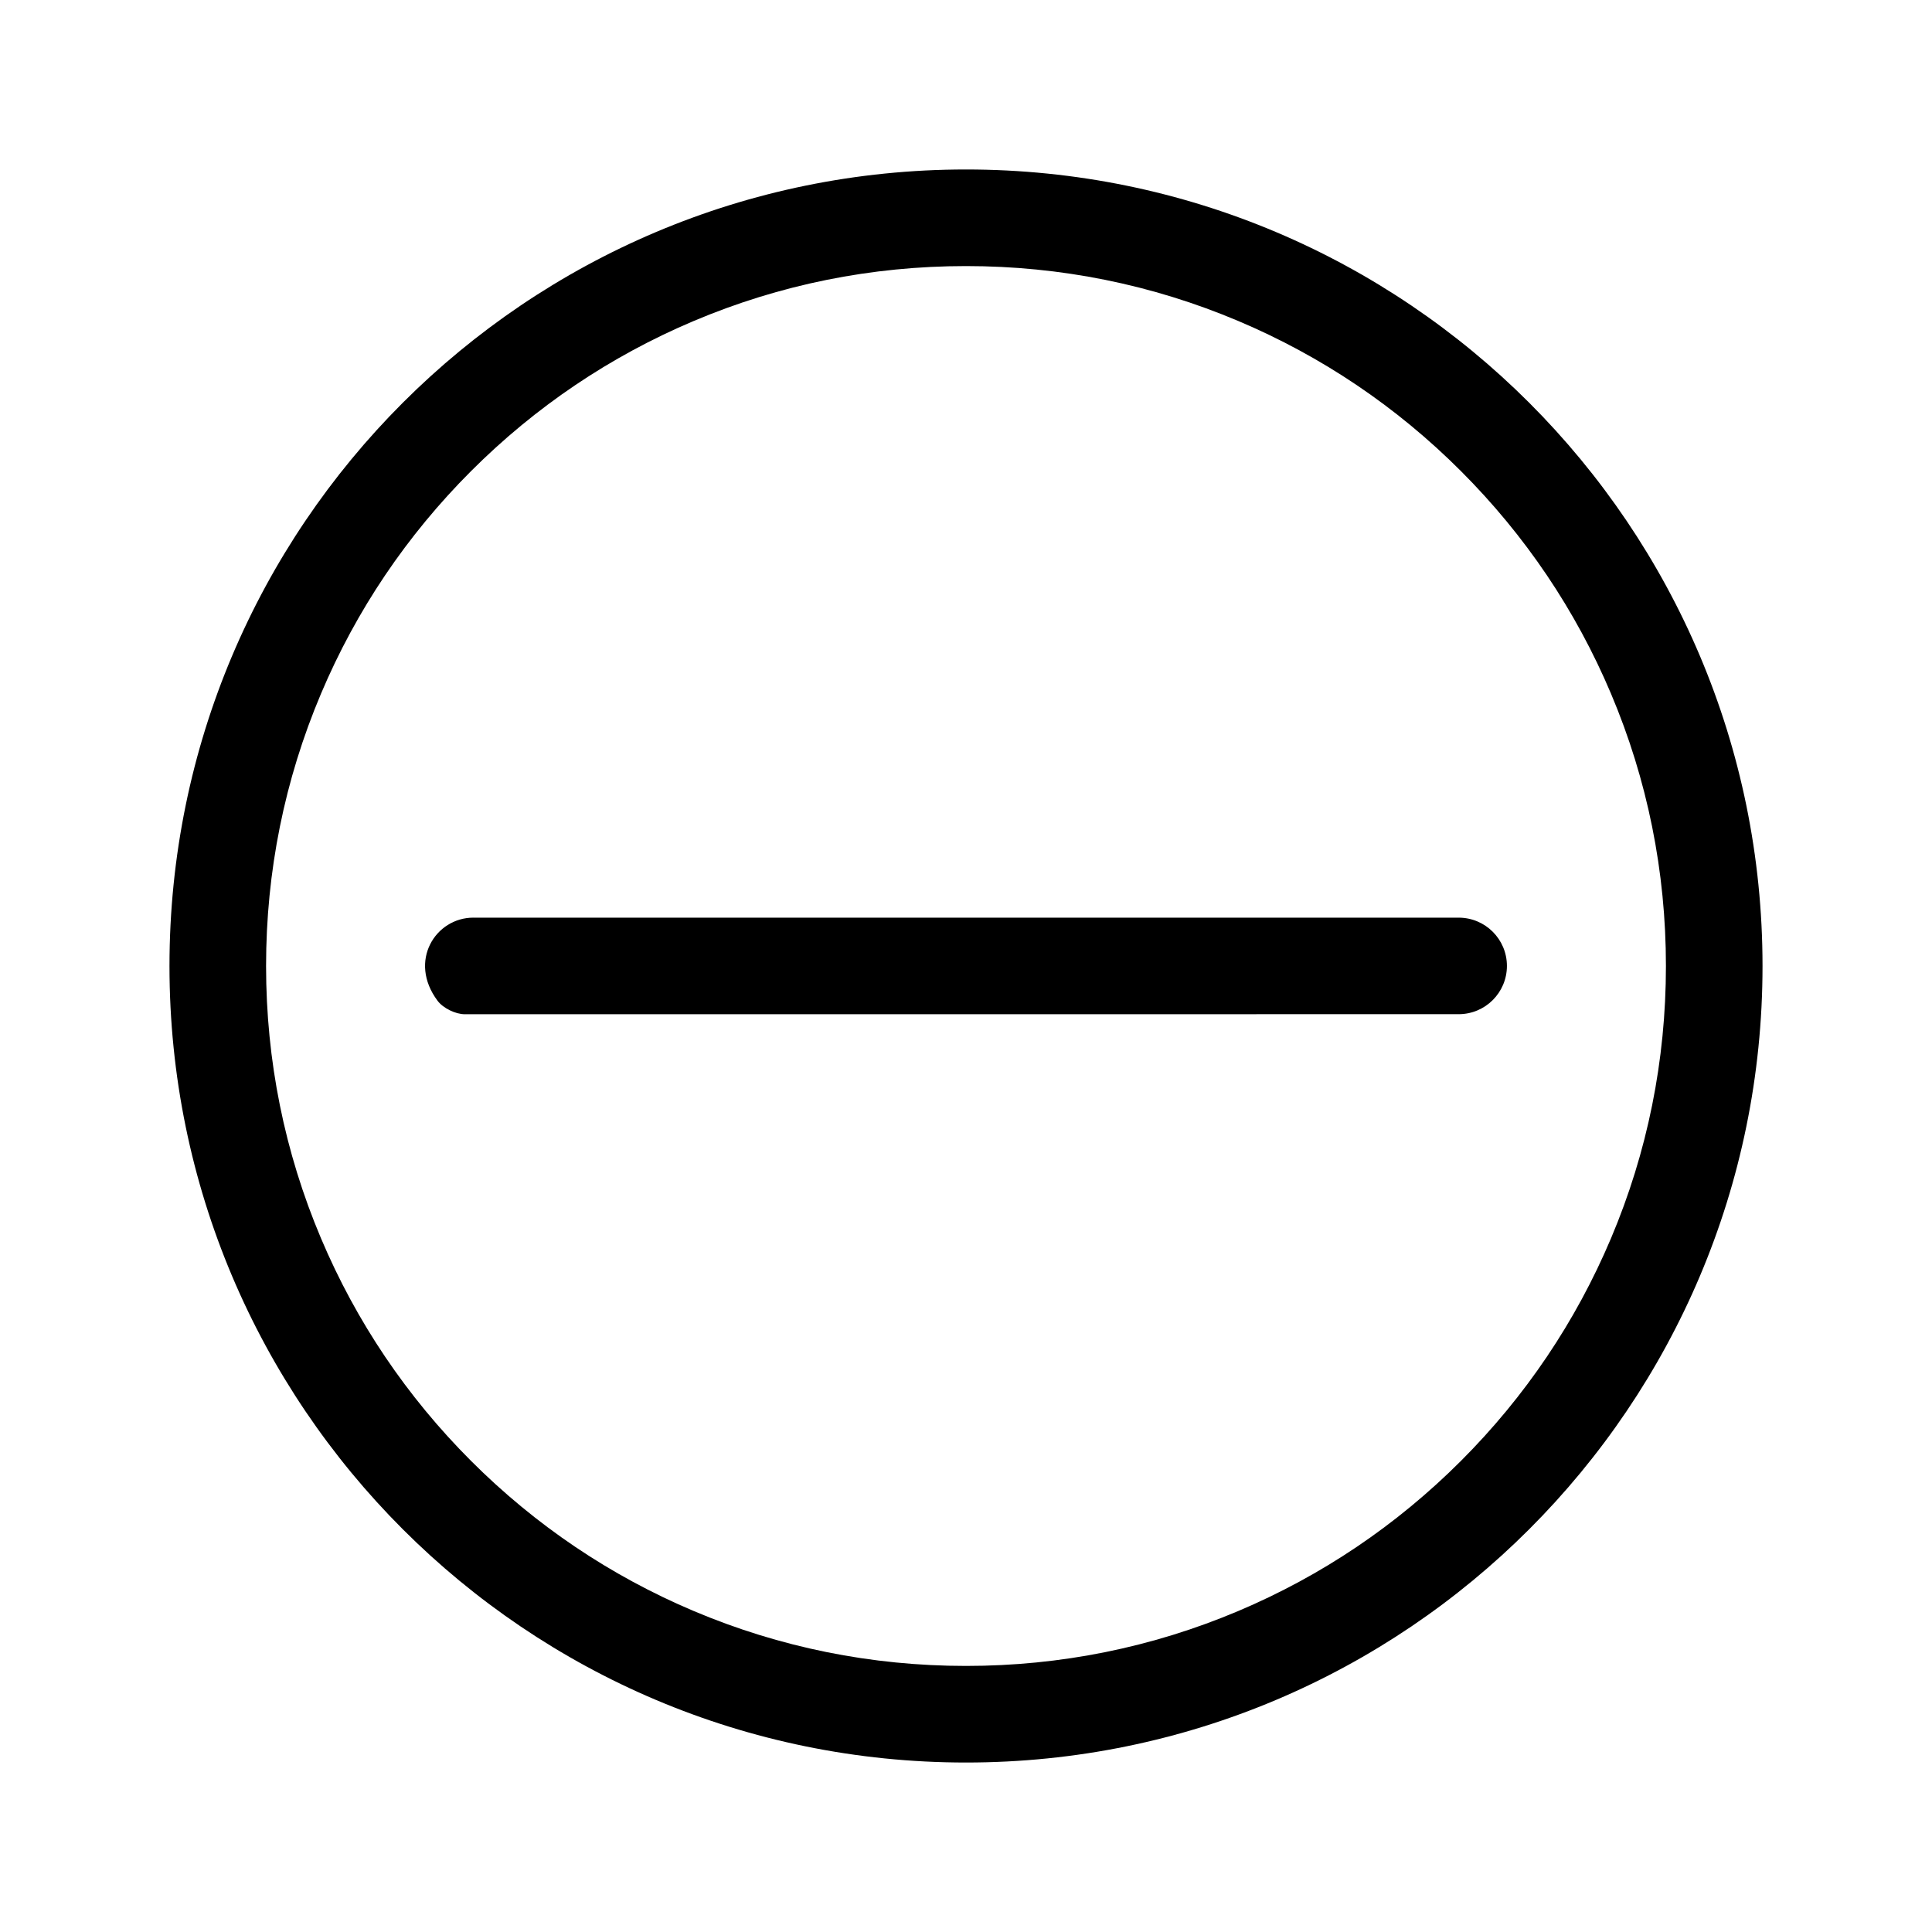
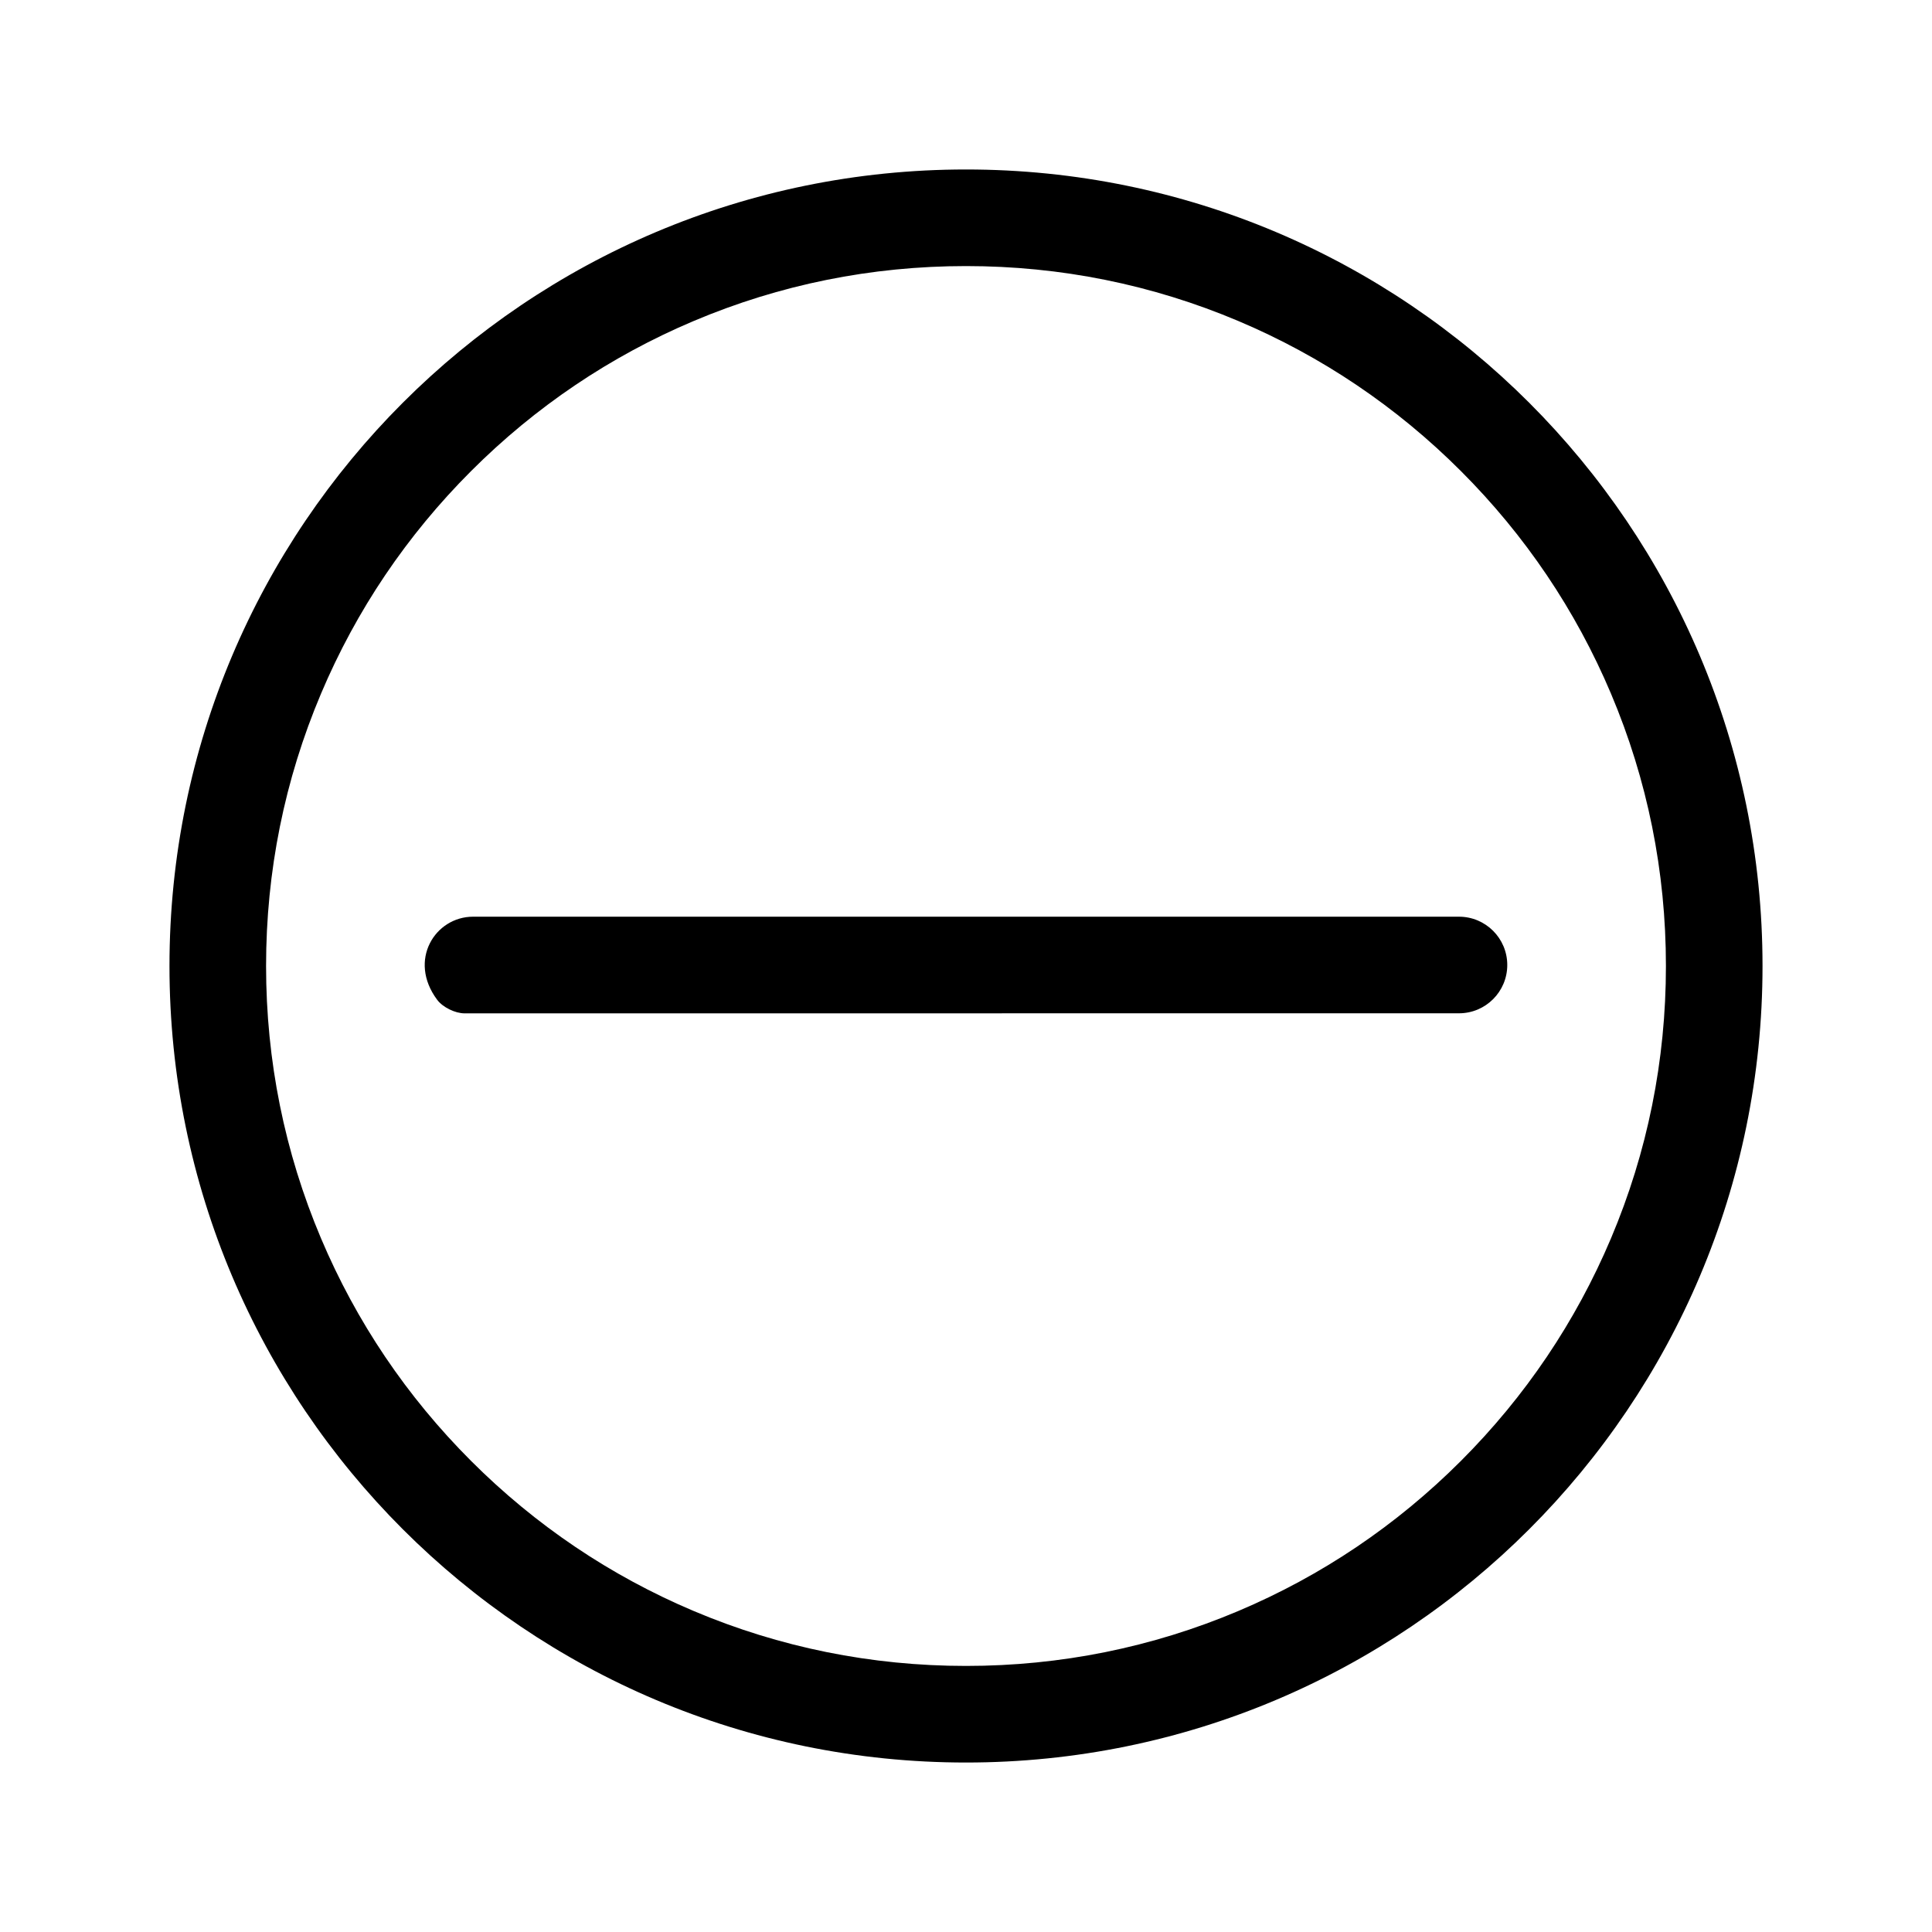
<svg xmlns="http://www.w3.org/2000/svg" id="a" data-name="layer1" viewBox="0 0 1000 1000">
-   <path d="M245.01,474.98h509.99c13.8,0,24.98,11.19,24.98,24.98h0c0,13.8-11.19,24.98-24.98,24.98l-514.38.03c-4.84,0-11.26-3.12-14.16-7-15.33-20.54-1.01-43,18.55-43Z" />
+   <path d="M244.85,474.48h510.31c13.81,0,25,11.19,25,25h0c0,13.81-11.19,25-25,25l-514.7.03c-4.85,0-11.27-3.12-14.17-7-15.34-20.55-1.01-43.03,18.56-43.03Z" />
  <path d="M500,87.72c227.7,0,412.28,184.59,412.28,412.28s-184.59,412.28-412.28,412.28S87.72,727.7,87.72,500,272.3,87.72,500,87.72ZM243.83,756.17c33.29,33.29,72.04,59.42,115.17,77.66,44.63,18.88,92.07,28.45,141,28.45s96.37-9.57,141-28.45c43.13-18.24,81.88-44.37,115.17-77.66s59.42-72.04,77.66-115.17c18.88-44.63,28.45-92.07,28.45-141s-9.57-96.37-28.45-141c-18.24-43.13-44.37-81.88-77.66-115.17s-72.04-59.42-115.17-77.66c-44.63-18.88-92.07-28.45-141-28.45s-96.37,9.57-141,28.45c-43.13,18.24-81.88,44.37-115.17,77.66s-59.42,72.04-77.66,115.17c-18.88,44.63-28.45,92.07-28.45,141s9.57,96.37,28.45,141c18.24,43.13,44.37,81.88,77.66,115.17Z" />
</svg>
